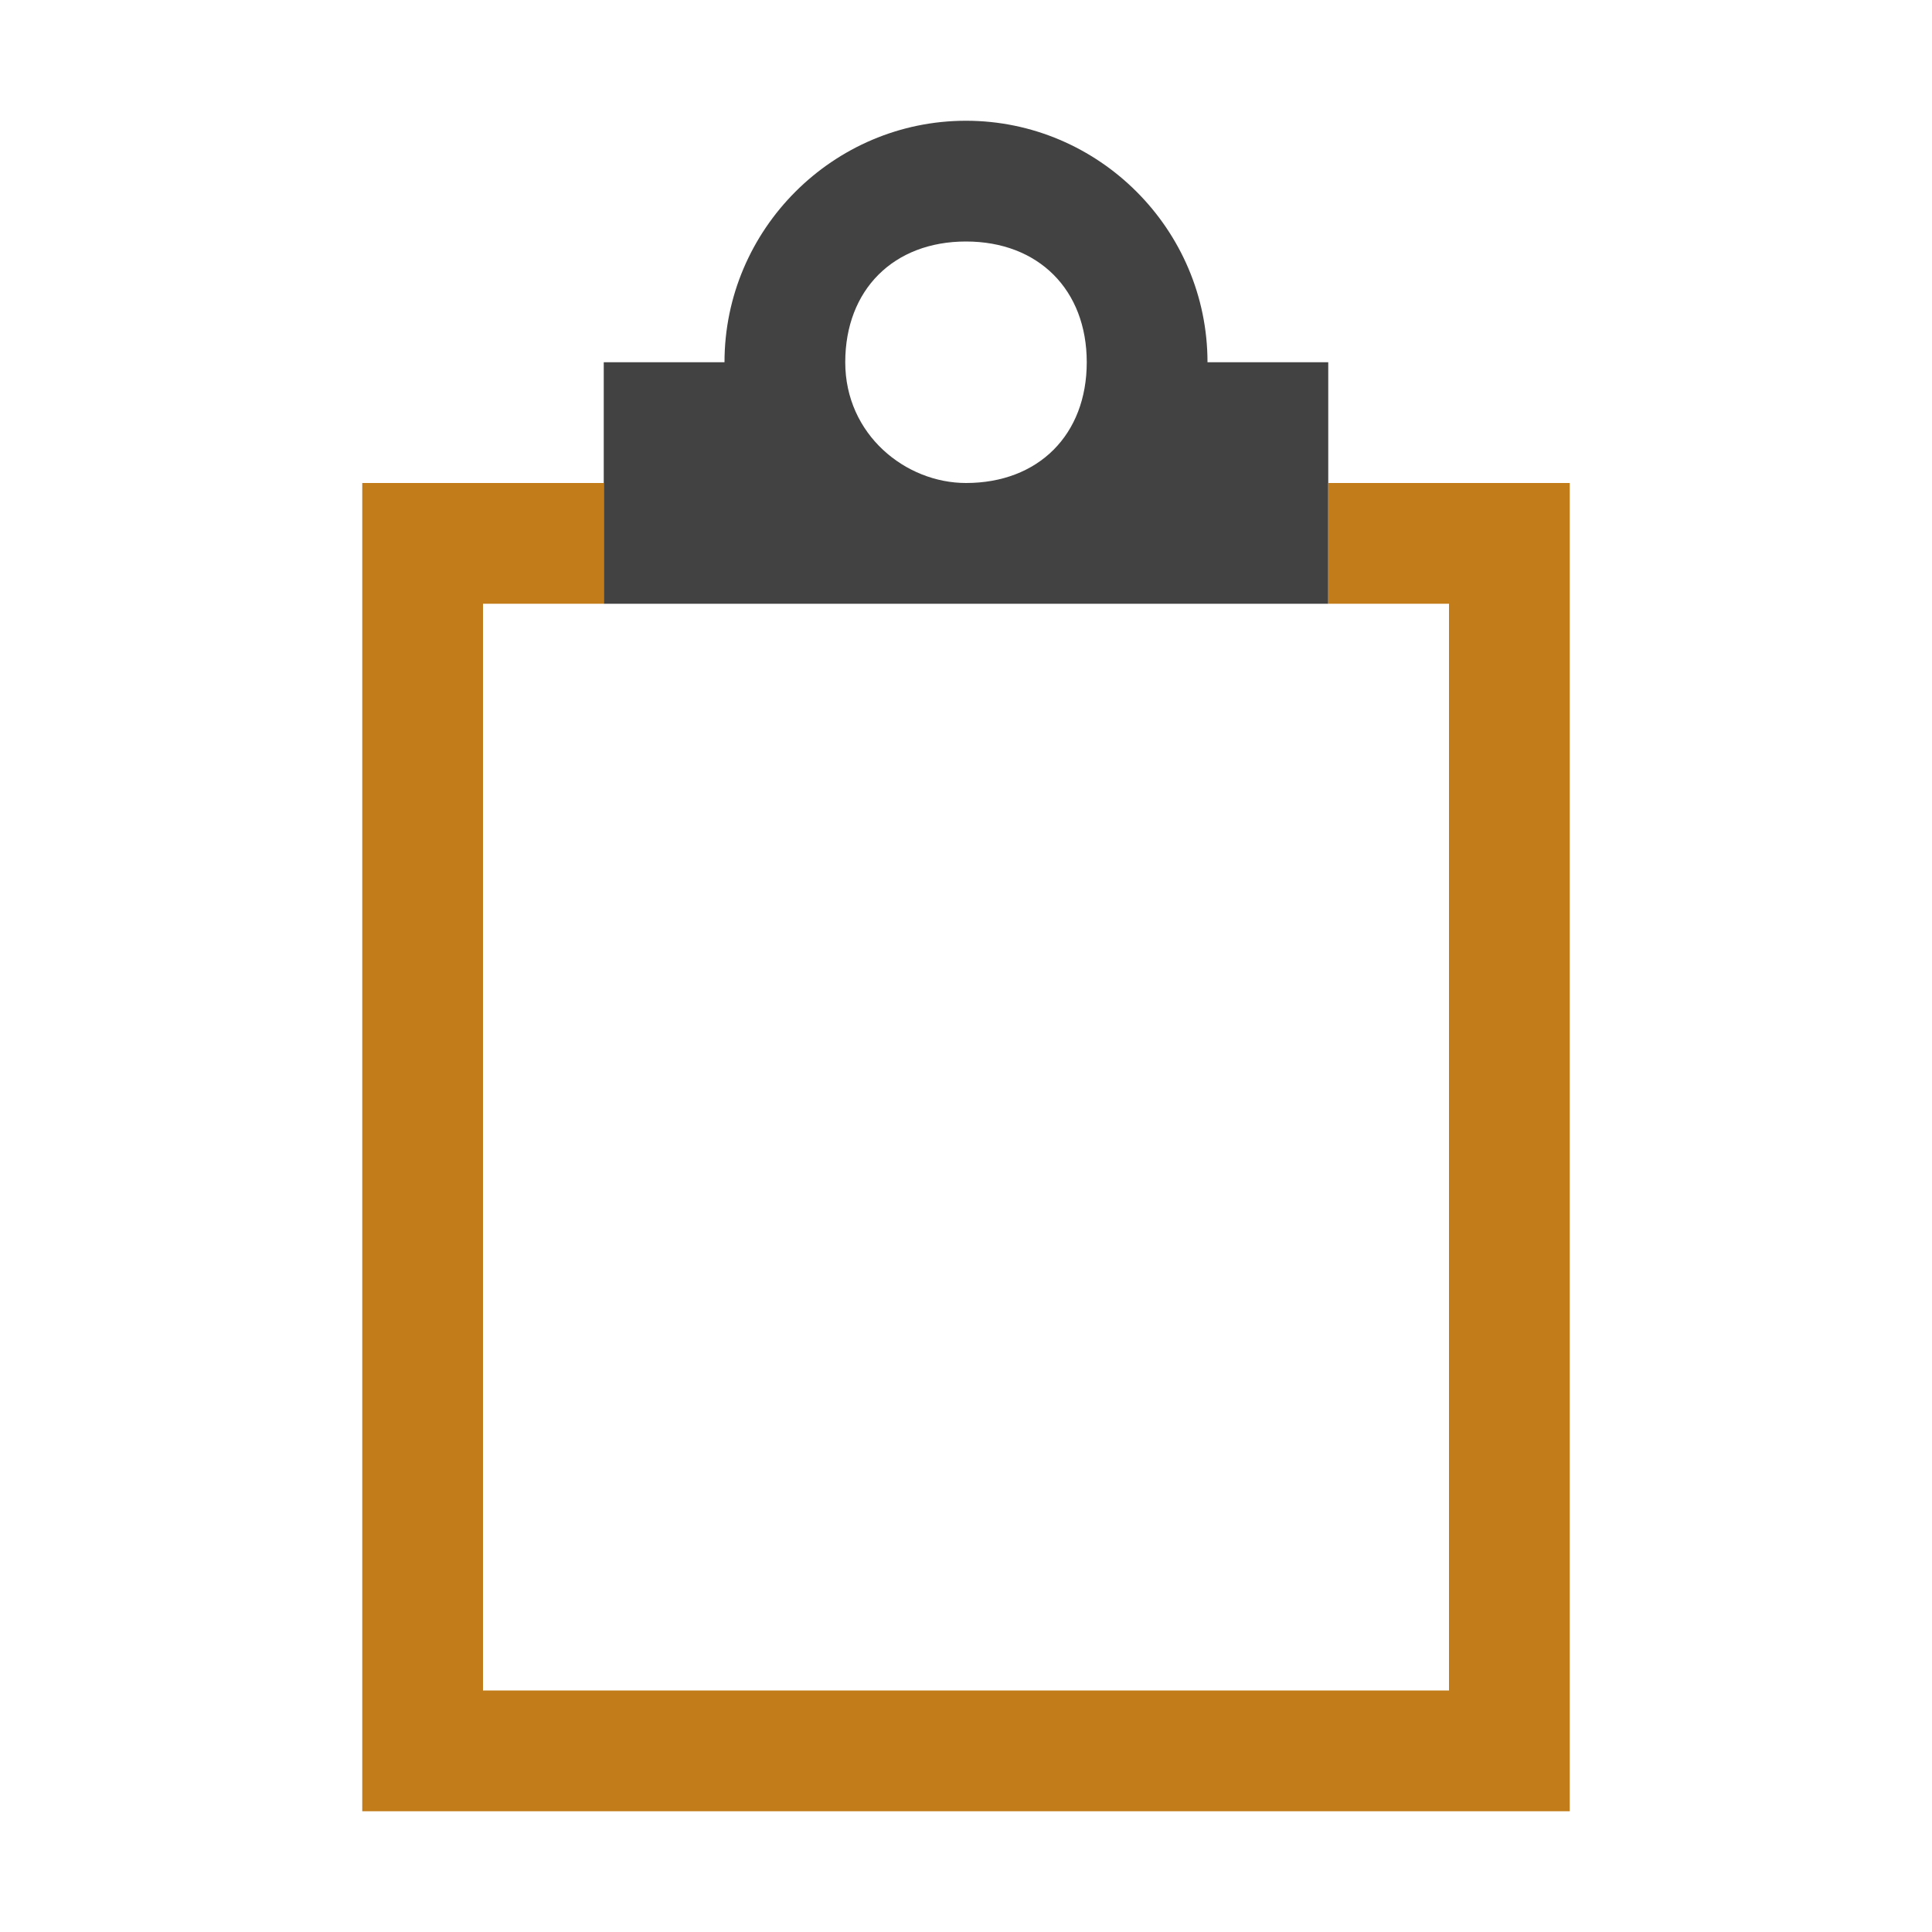
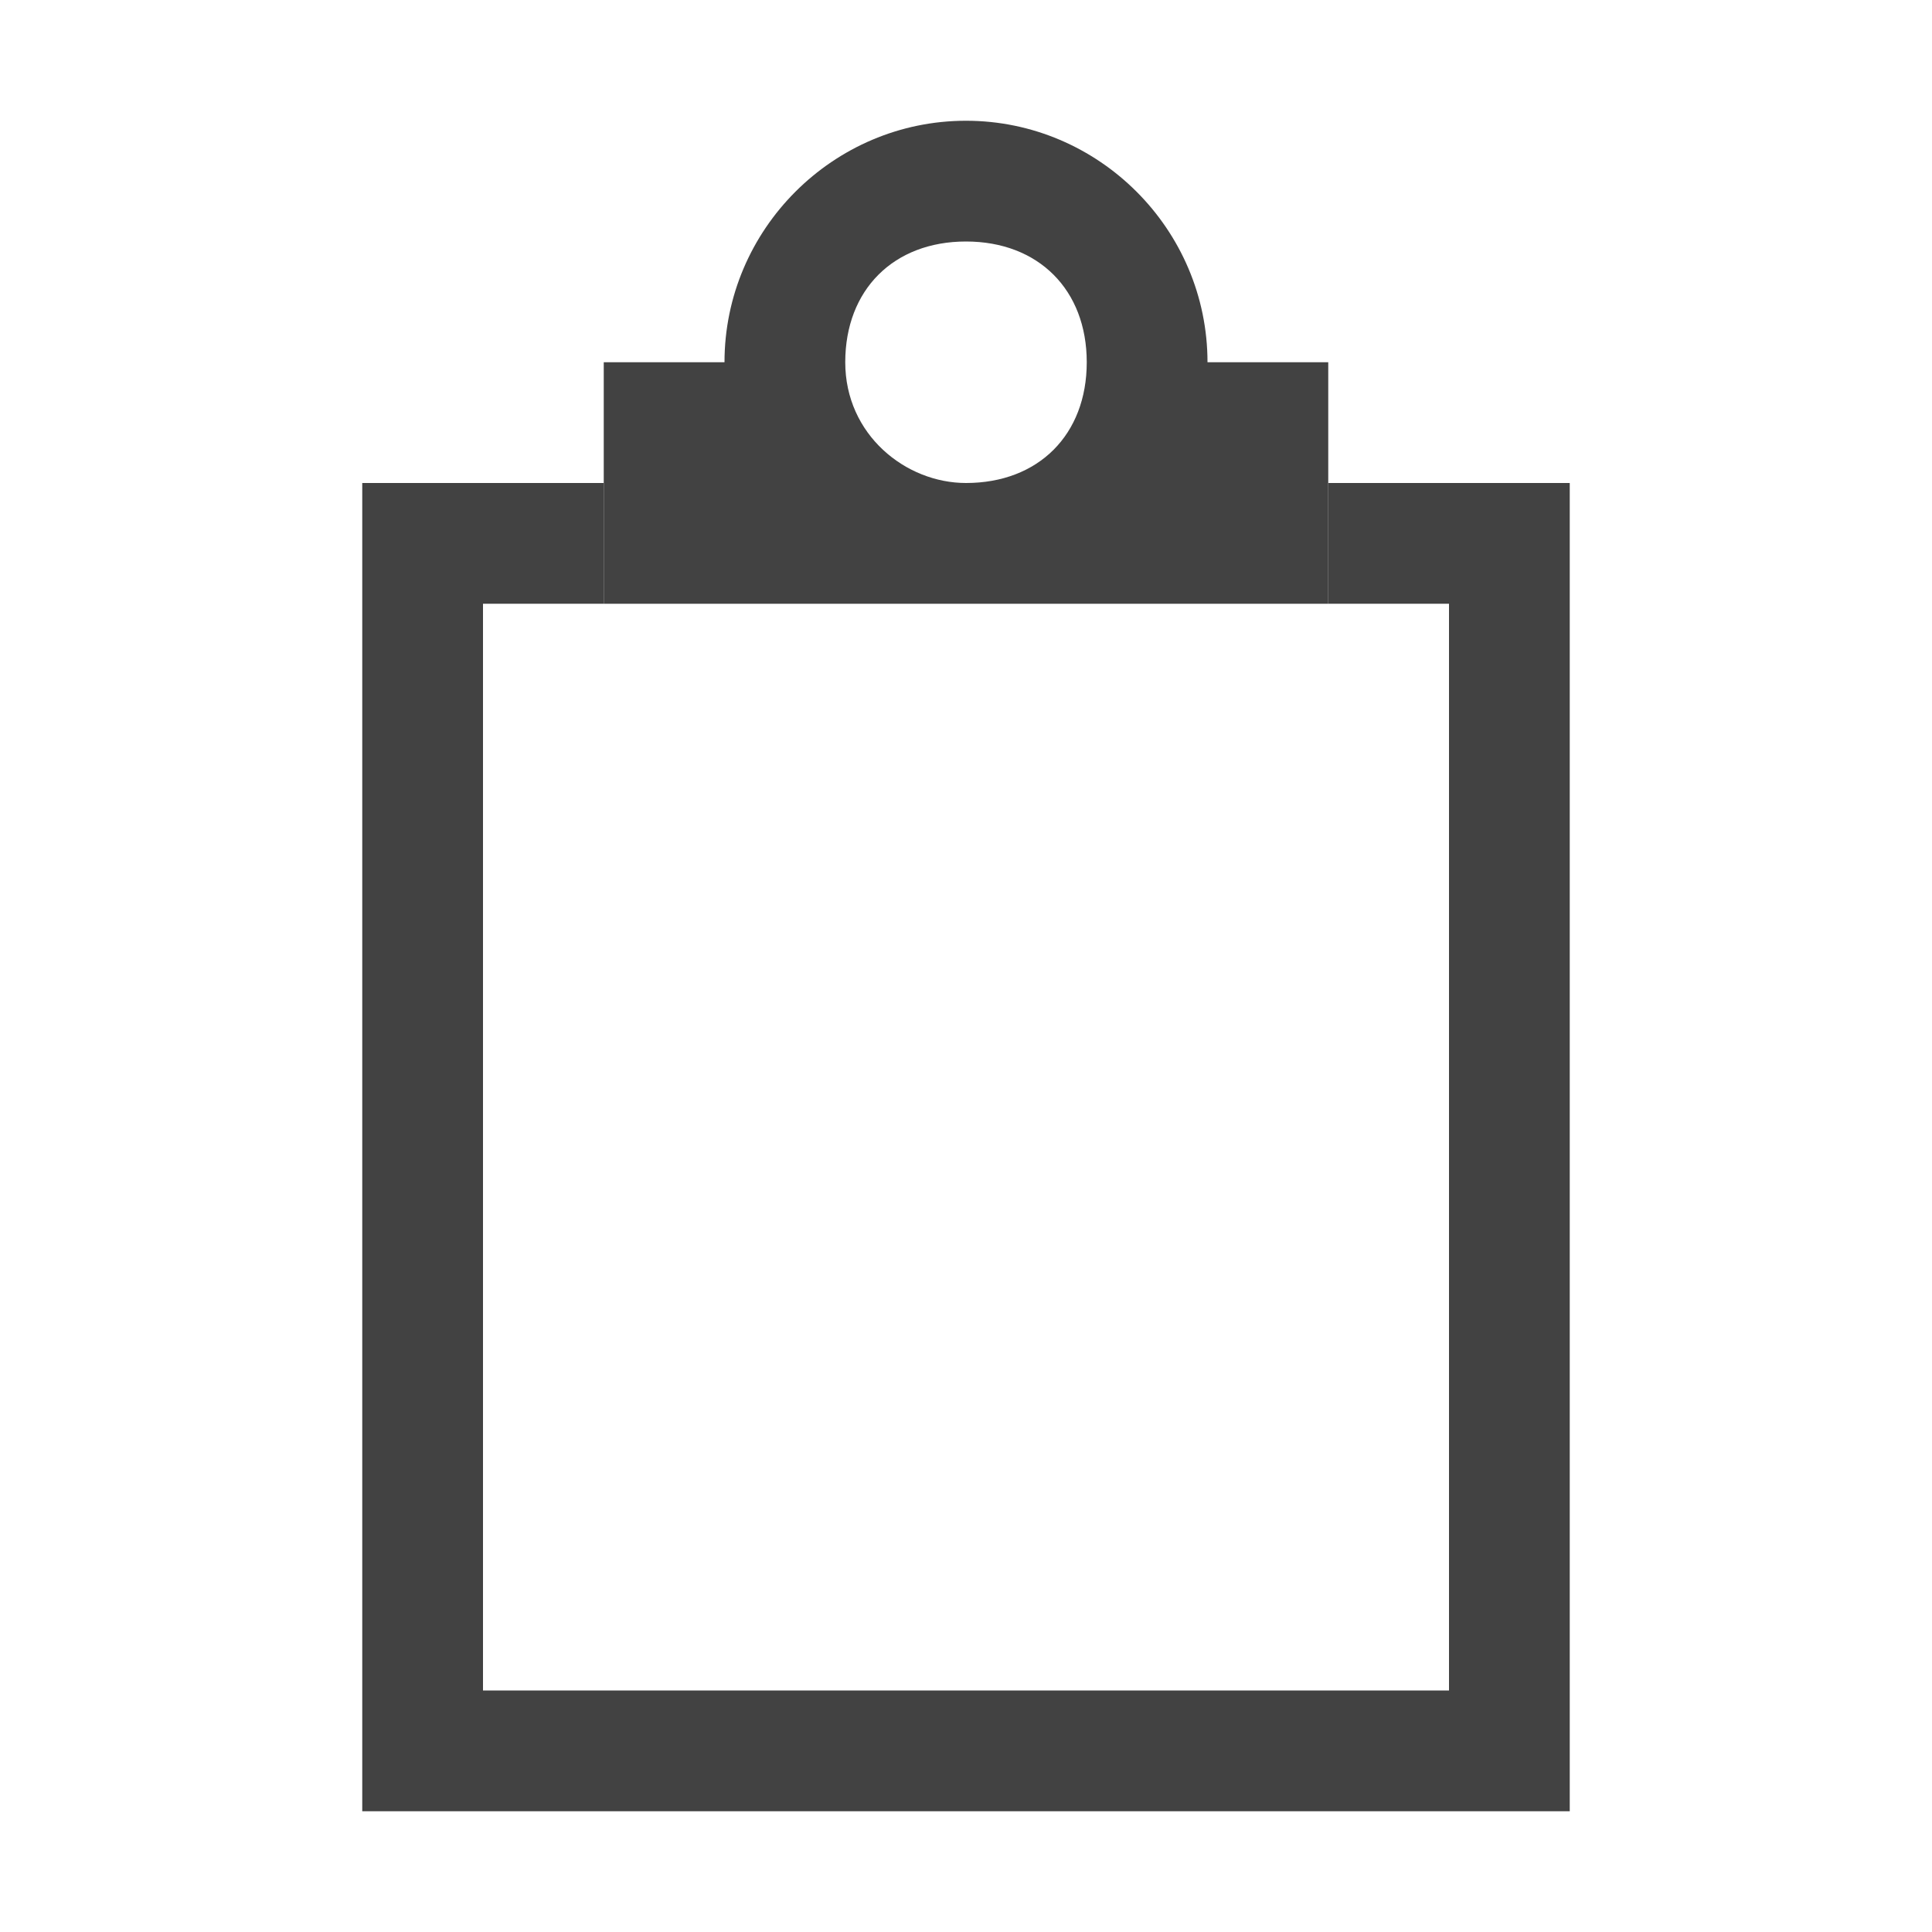
- <svg xmlns="http://www.w3.org/2000/svg" viewBox="0 0 16 16">
-   <style>.icon-canvas-transparent{opacity:0;fill:#f6f6f6}.icon-vs-out{fill:#f6f6f6}.icon-vs-bg{fill:#424242}.icon-vs-fg{fill:#f0eff1}.icon-vs-action-orange{fill:#c27d1a}</style>
-   <path class="icon-canvas-transparent" d="M16 16H0V0h16v16z" id="canvas" />
-   <path class="icon-vs-out" d="M2 16V3h2V2h1C5.4.8 6.7 0 8 0s2.6.8 3 2h1v1h2v13H2z" id="outline" style="display: none;" />
-   <path class="icon-vs-fg" d="M7 3c0-.6.5-1 1-1 .6 0 1 .4 1 1s-.4 1-1 1c-.5 0-1-.5-1-1zm5 2H4v9h8V5z" id="iconFg" style="display: none;" />
-   <path class="icon-vs-bg" d="M10 3c0-1.1-.9-2-2-2s-2 .9-2 2H5v2h6V3h-1zM8 4c-.5 0-1-.4-1-1s.4-1 1-1 1 .4 1 1-.4 1-1 1z" id="iconBg" />
-   <path class="icon-vs-action-orange" d="M13 4v11H3V4h2v1H4v9h8V5h-1V4h2z" id="colorImportance" />
+ <svg xmlns="http://www.w3.org/2000/svg" width="16" height="16" viewBox="0 0 16 16" fill="none">
+   <path d="M10 3C10 1.9 9.1 1 8 1C6.9 1 6 1.9 6 3H5V5H11V3H10ZM8 4C7.5 4 7 3.6 7 3C7 2.4 7.4 2 8 2C8.6 2 9 2.4 9 3C9 3.6 8.6 4 8 4Z" fill="#424242" />
+   <path d="M13 4V15H3V4H5V5H4V14H12V5H11V4H13Z" fill="#424242" />
</svg>
